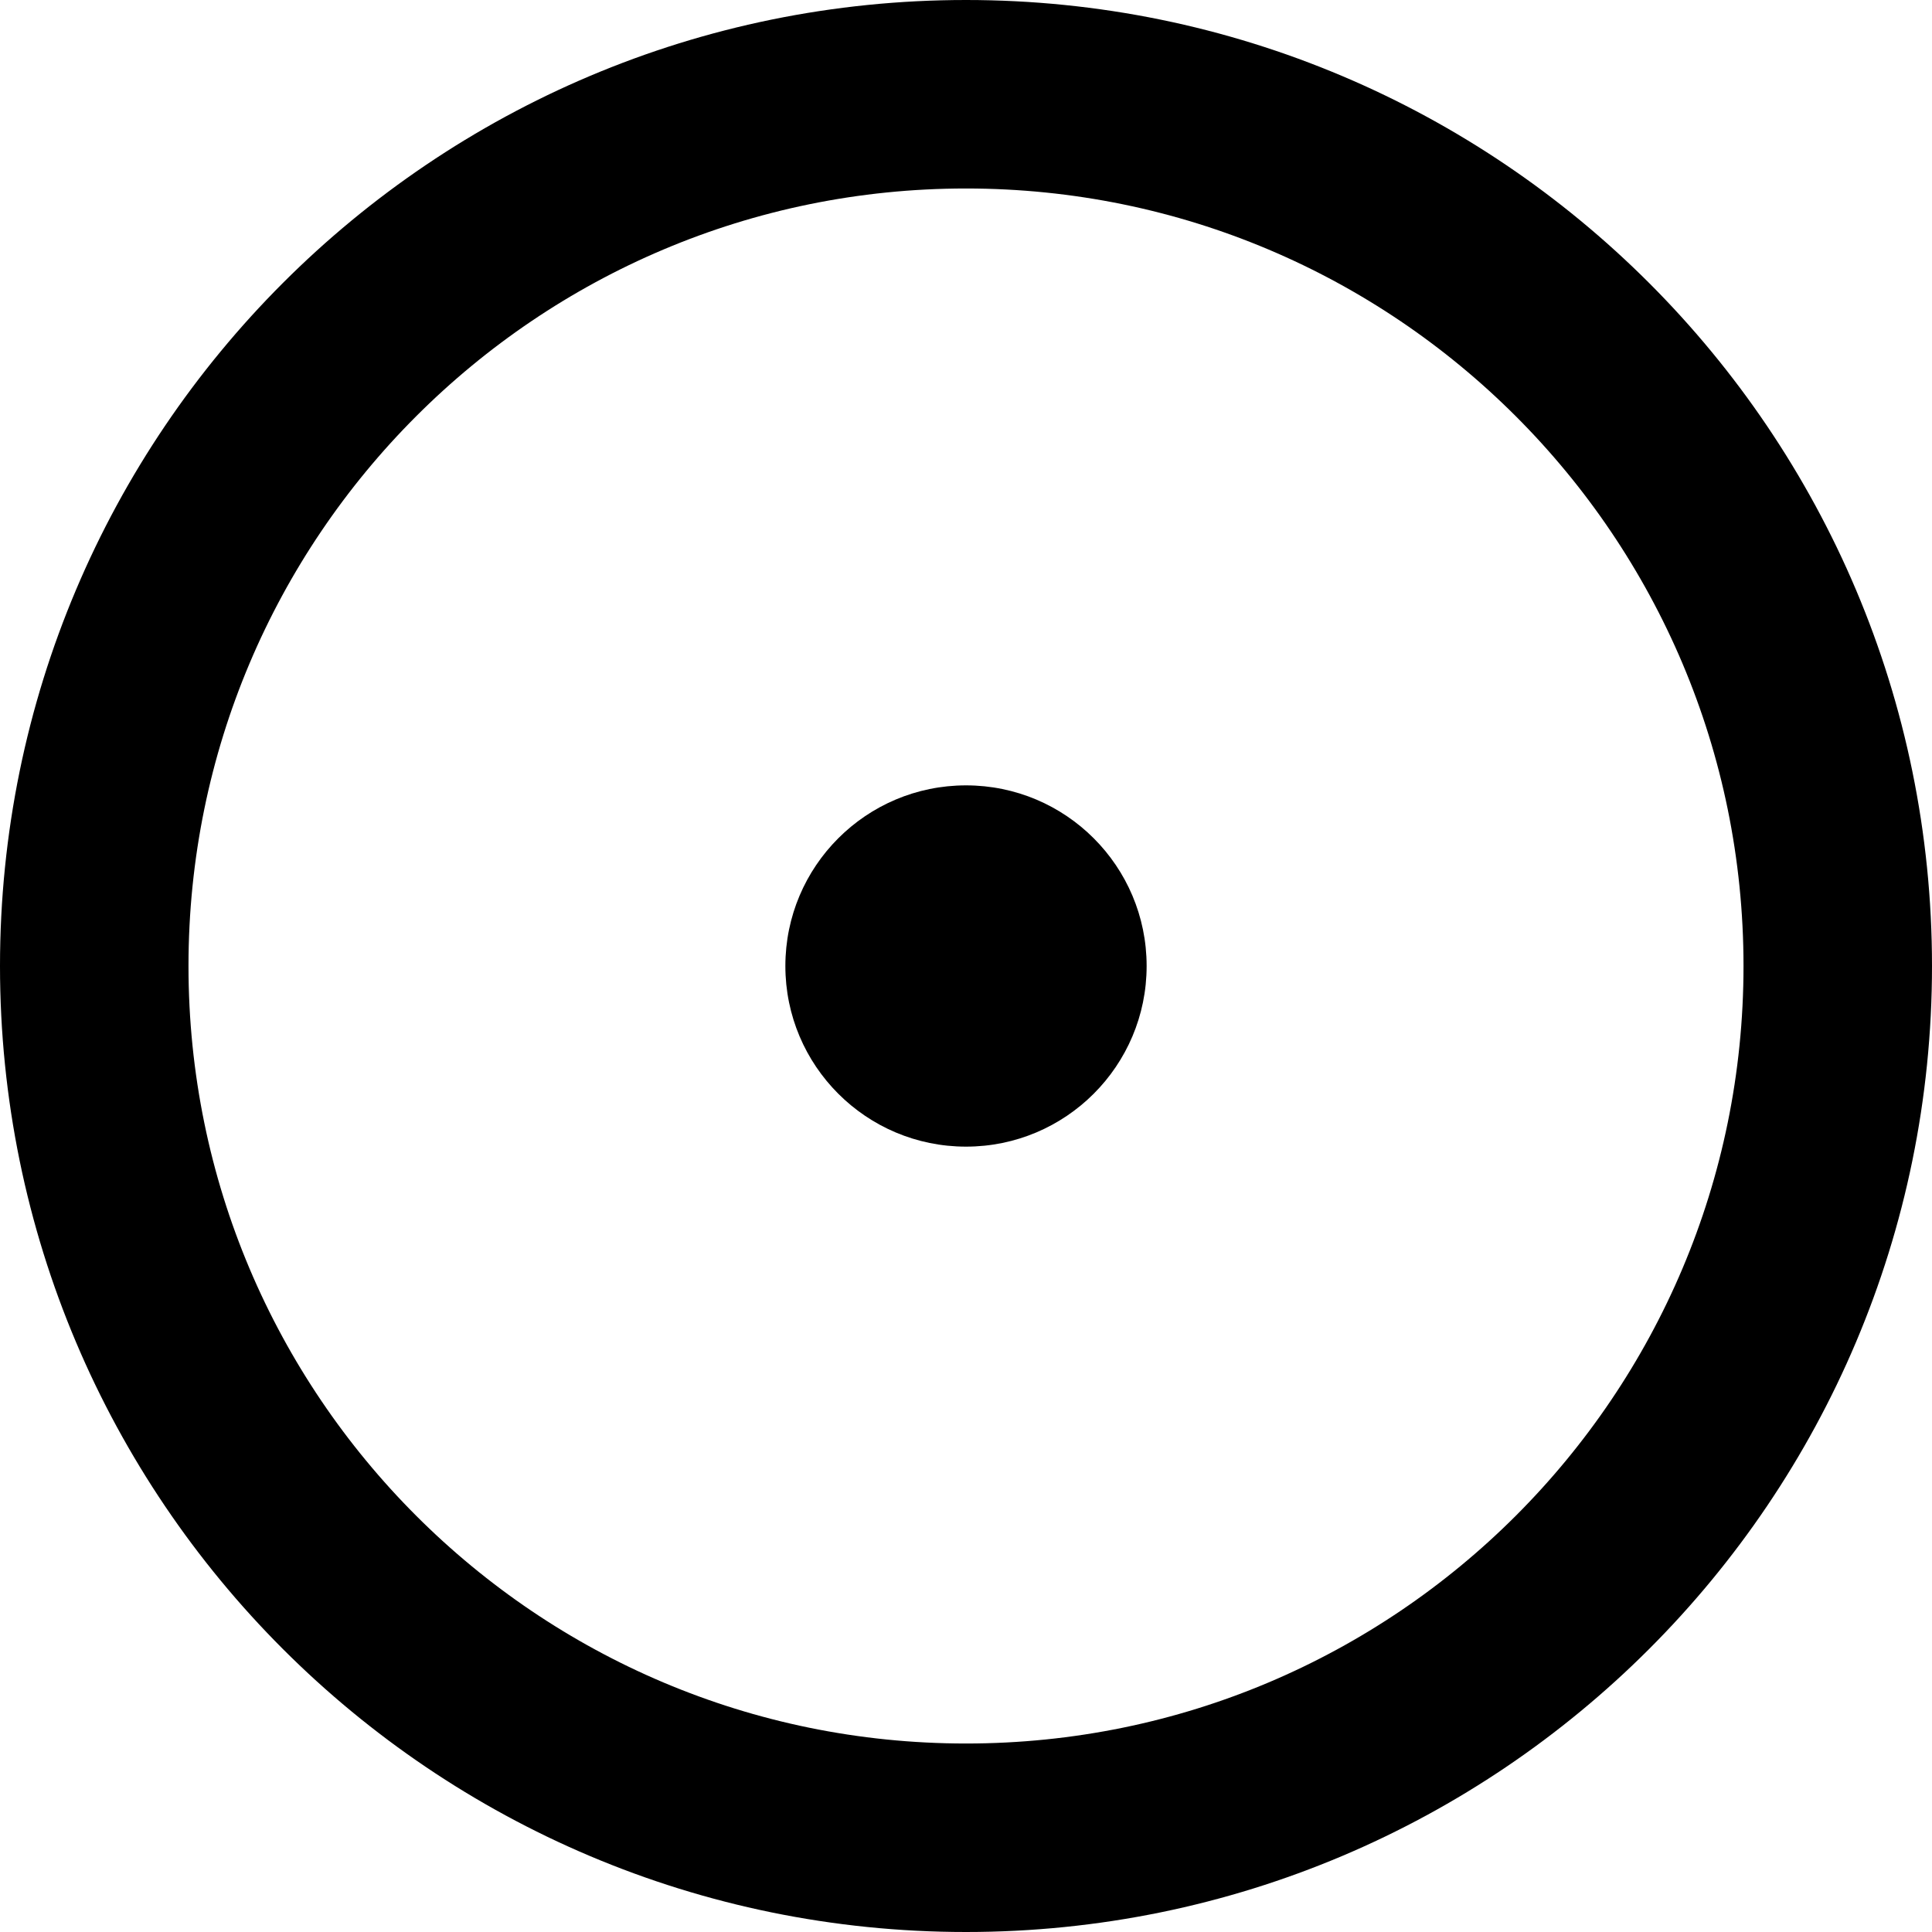
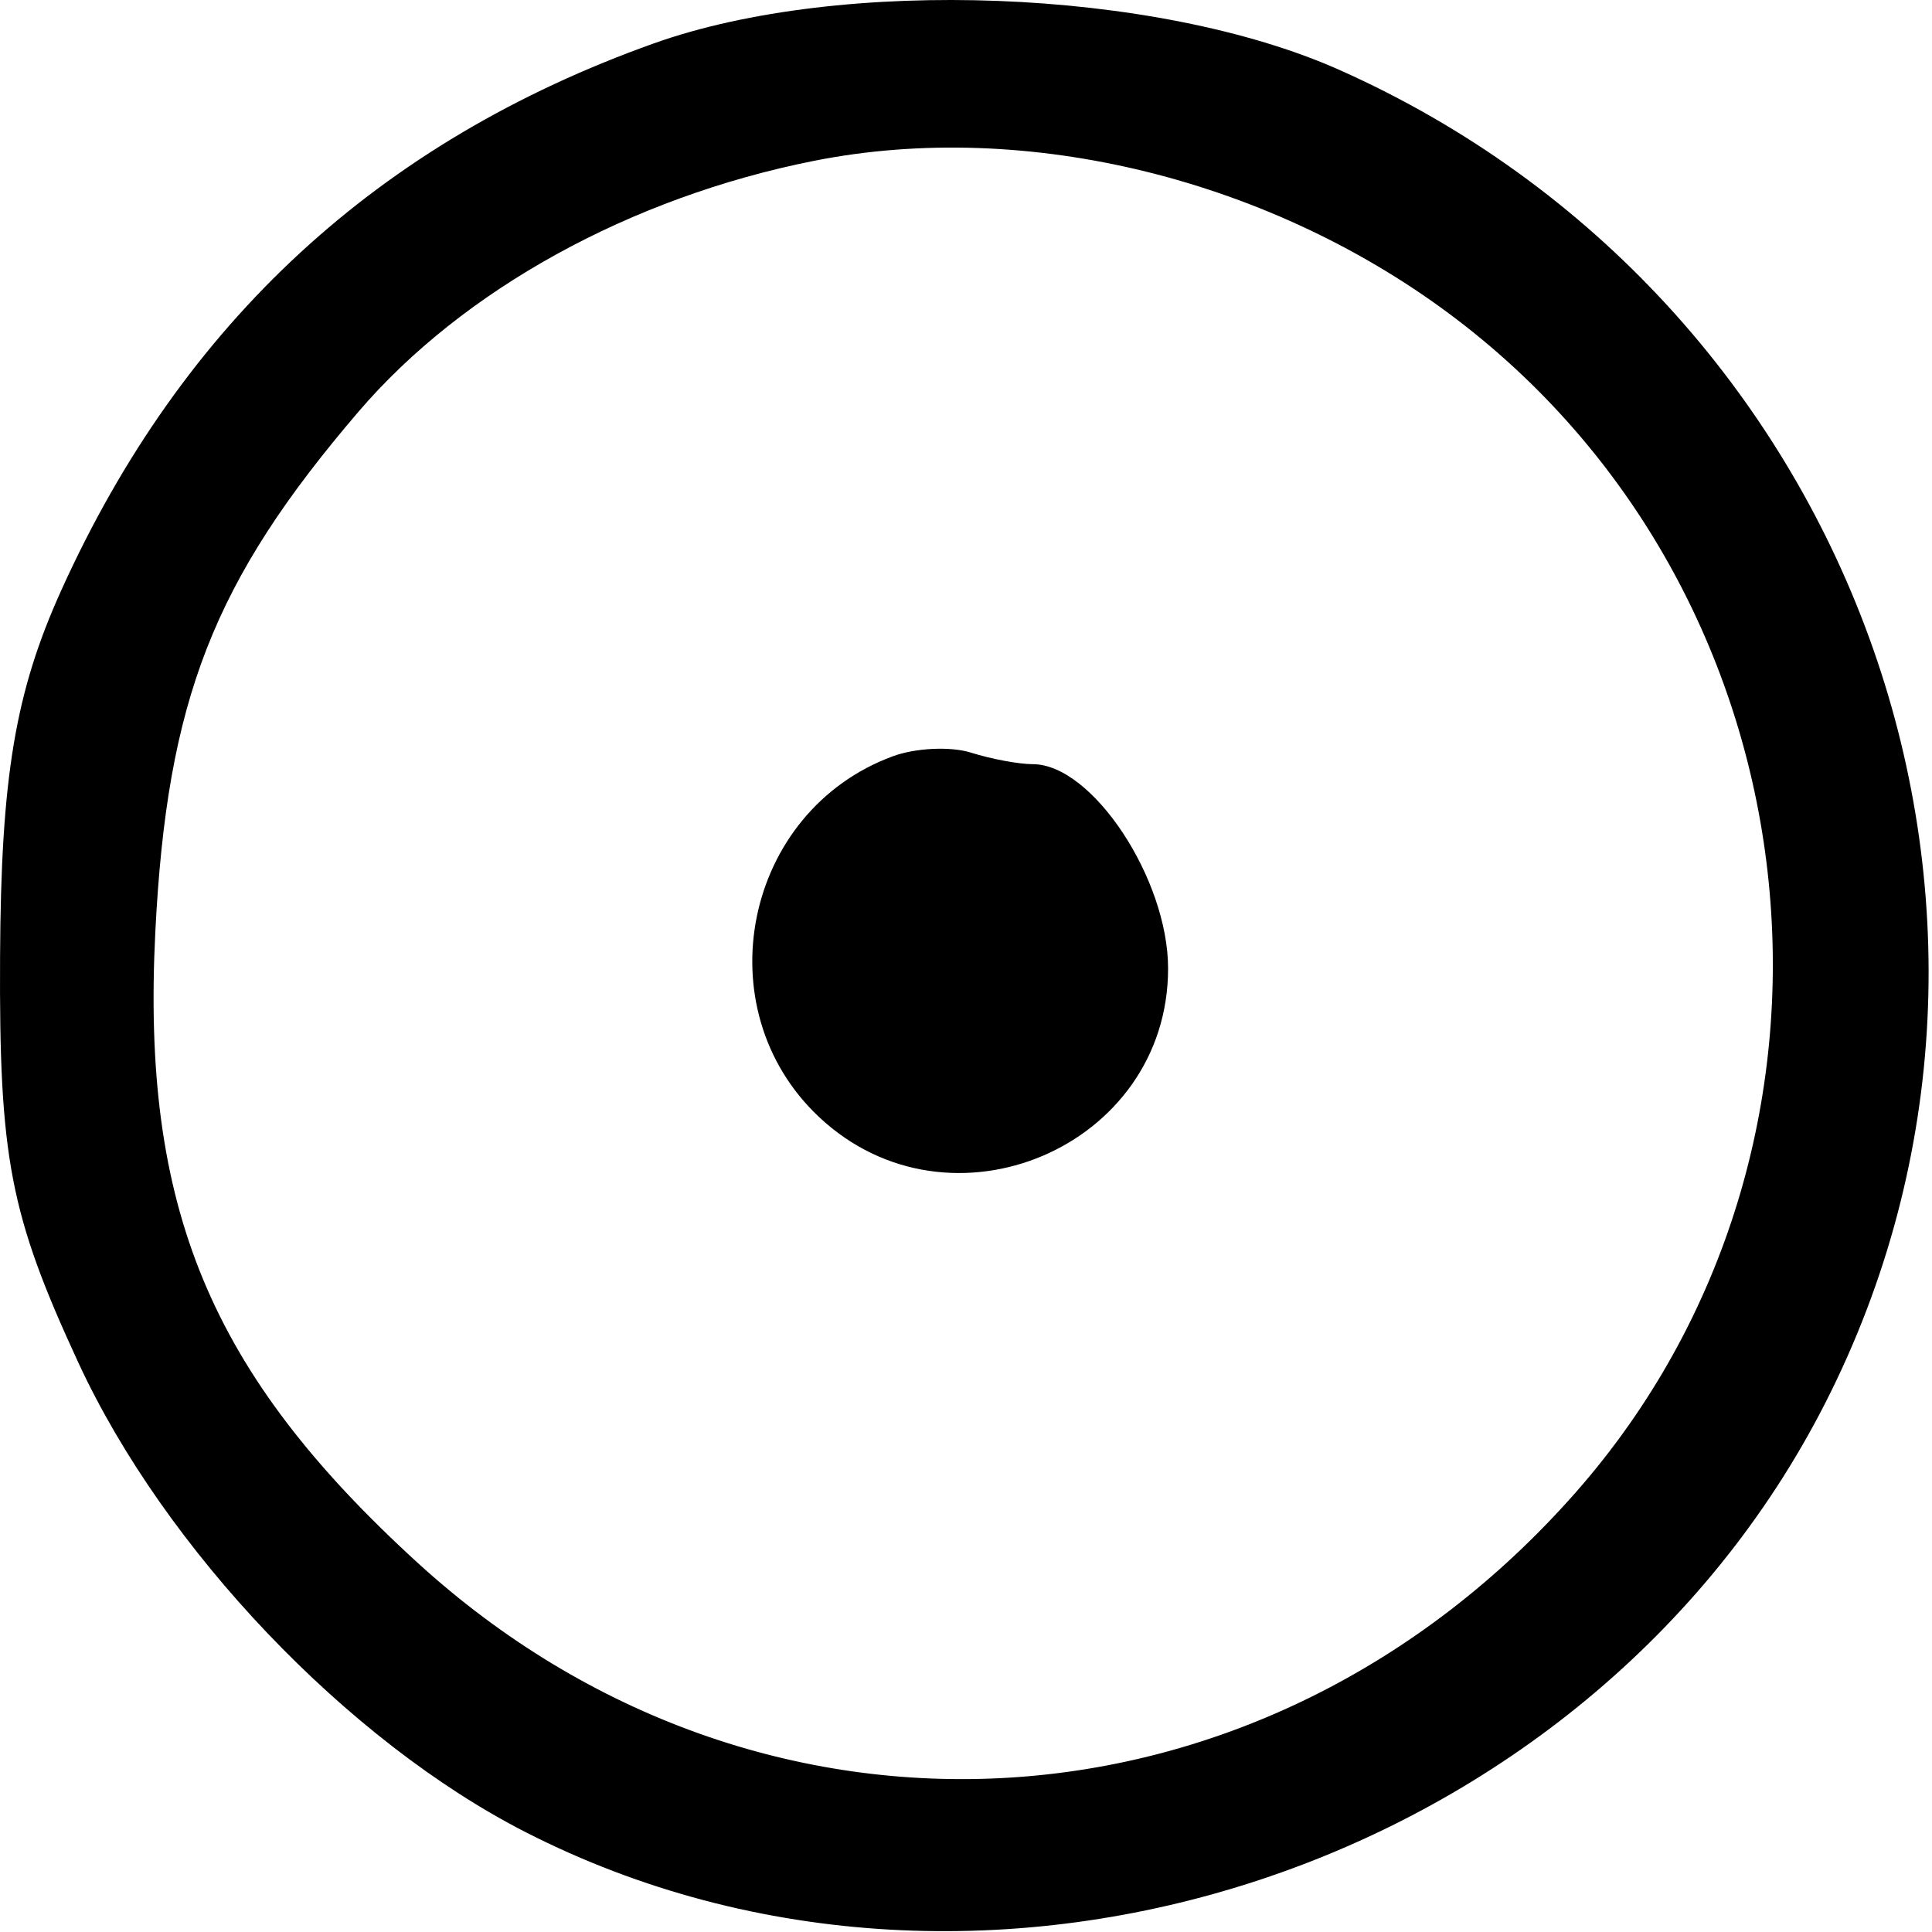
- <svg xmlns="http://www.w3.org/2000/svg" width="123" height="123" viewBox="0 0 123 123" fill="none">
-   <circle cx="61.5" cy="61.5" r="55.5" stroke="black" stroke-width="12" />
-   <circle cx="61.5" cy="61.5" r="11.5" fill="black" />
+ <svg xmlns="http://www.w3.org/2000/svg" width="115" height="115" viewBox="0 0 115 115" fill="none">
+   <path fill-rule="evenodd" clip-rule="evenodd" d="M38.907 2.587C22.512 8.441 10.866 19.19 3.654 35.122C0.901 41.204 0.058 46.249 0.004 56.95C-0.057 68.919 0.593 72.299 4.649 81.078C9.793 92.217 20.681 103.645 31.312 109.07C58.674 123.029 94.525 111.191 108.633 83.541C123.595 54.211 110.316 17.773 79.702 4.151C68.82 -0.69 50.096 -1.409 38.907 2.587ZM21.331 24.515C27.559 17.24 37.538 11.742 48.457 9.573C61.129 7.054 75.775 10.671 86.724 19.021C108.634 35.729 111.927 68.233 93.796 88.83C75.272 109.876 45.282 111.689 24.832 92.999C12.479 81.707 8.413 71.914 9.246 55.454C9.945 41.647 12.698 34.601 21.331 24.515ZM53.154 45.013C44.286 48.271 41.879 60.029 48.755 66.491C56.544 73.807 69.529 68.281 69.529 57.65C69.529 52.308 65.013 45.487 61.476 45.487C60.649 45.487 58.99 45.178 57.791 44.798C56.591 44.42 54.505 44.516 53.154 45.013Z" fill="black" />
</svg>
